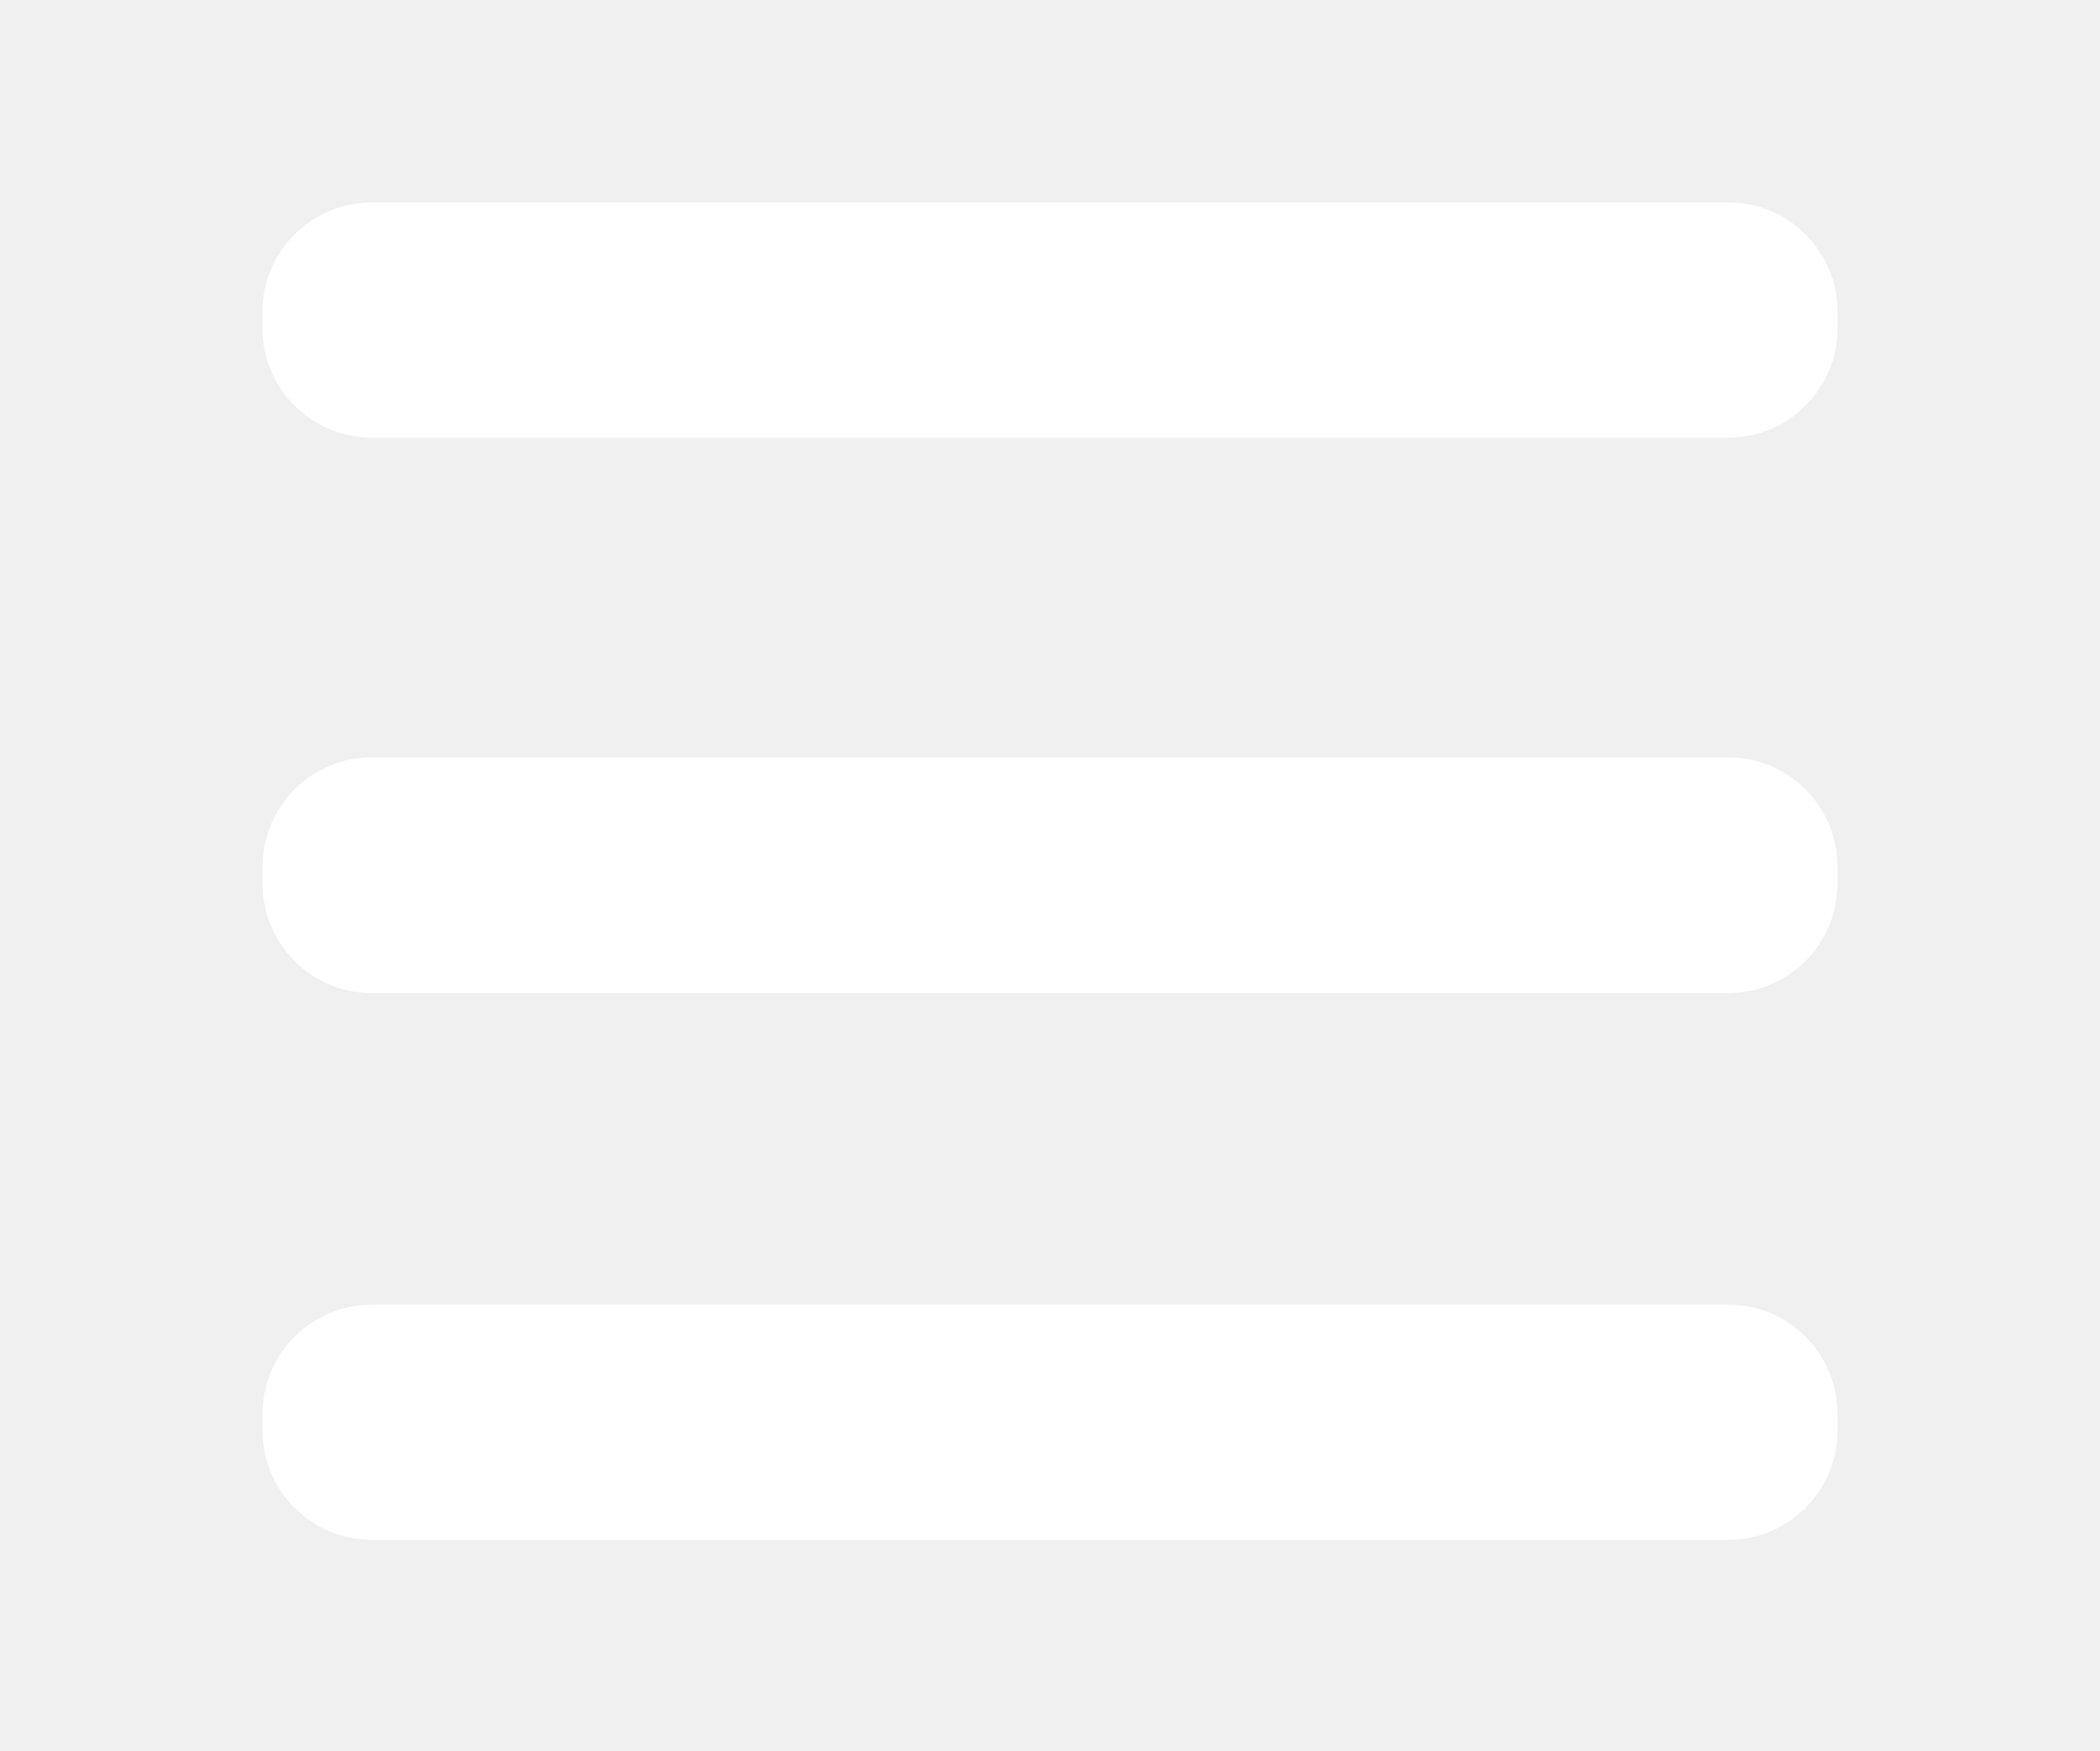
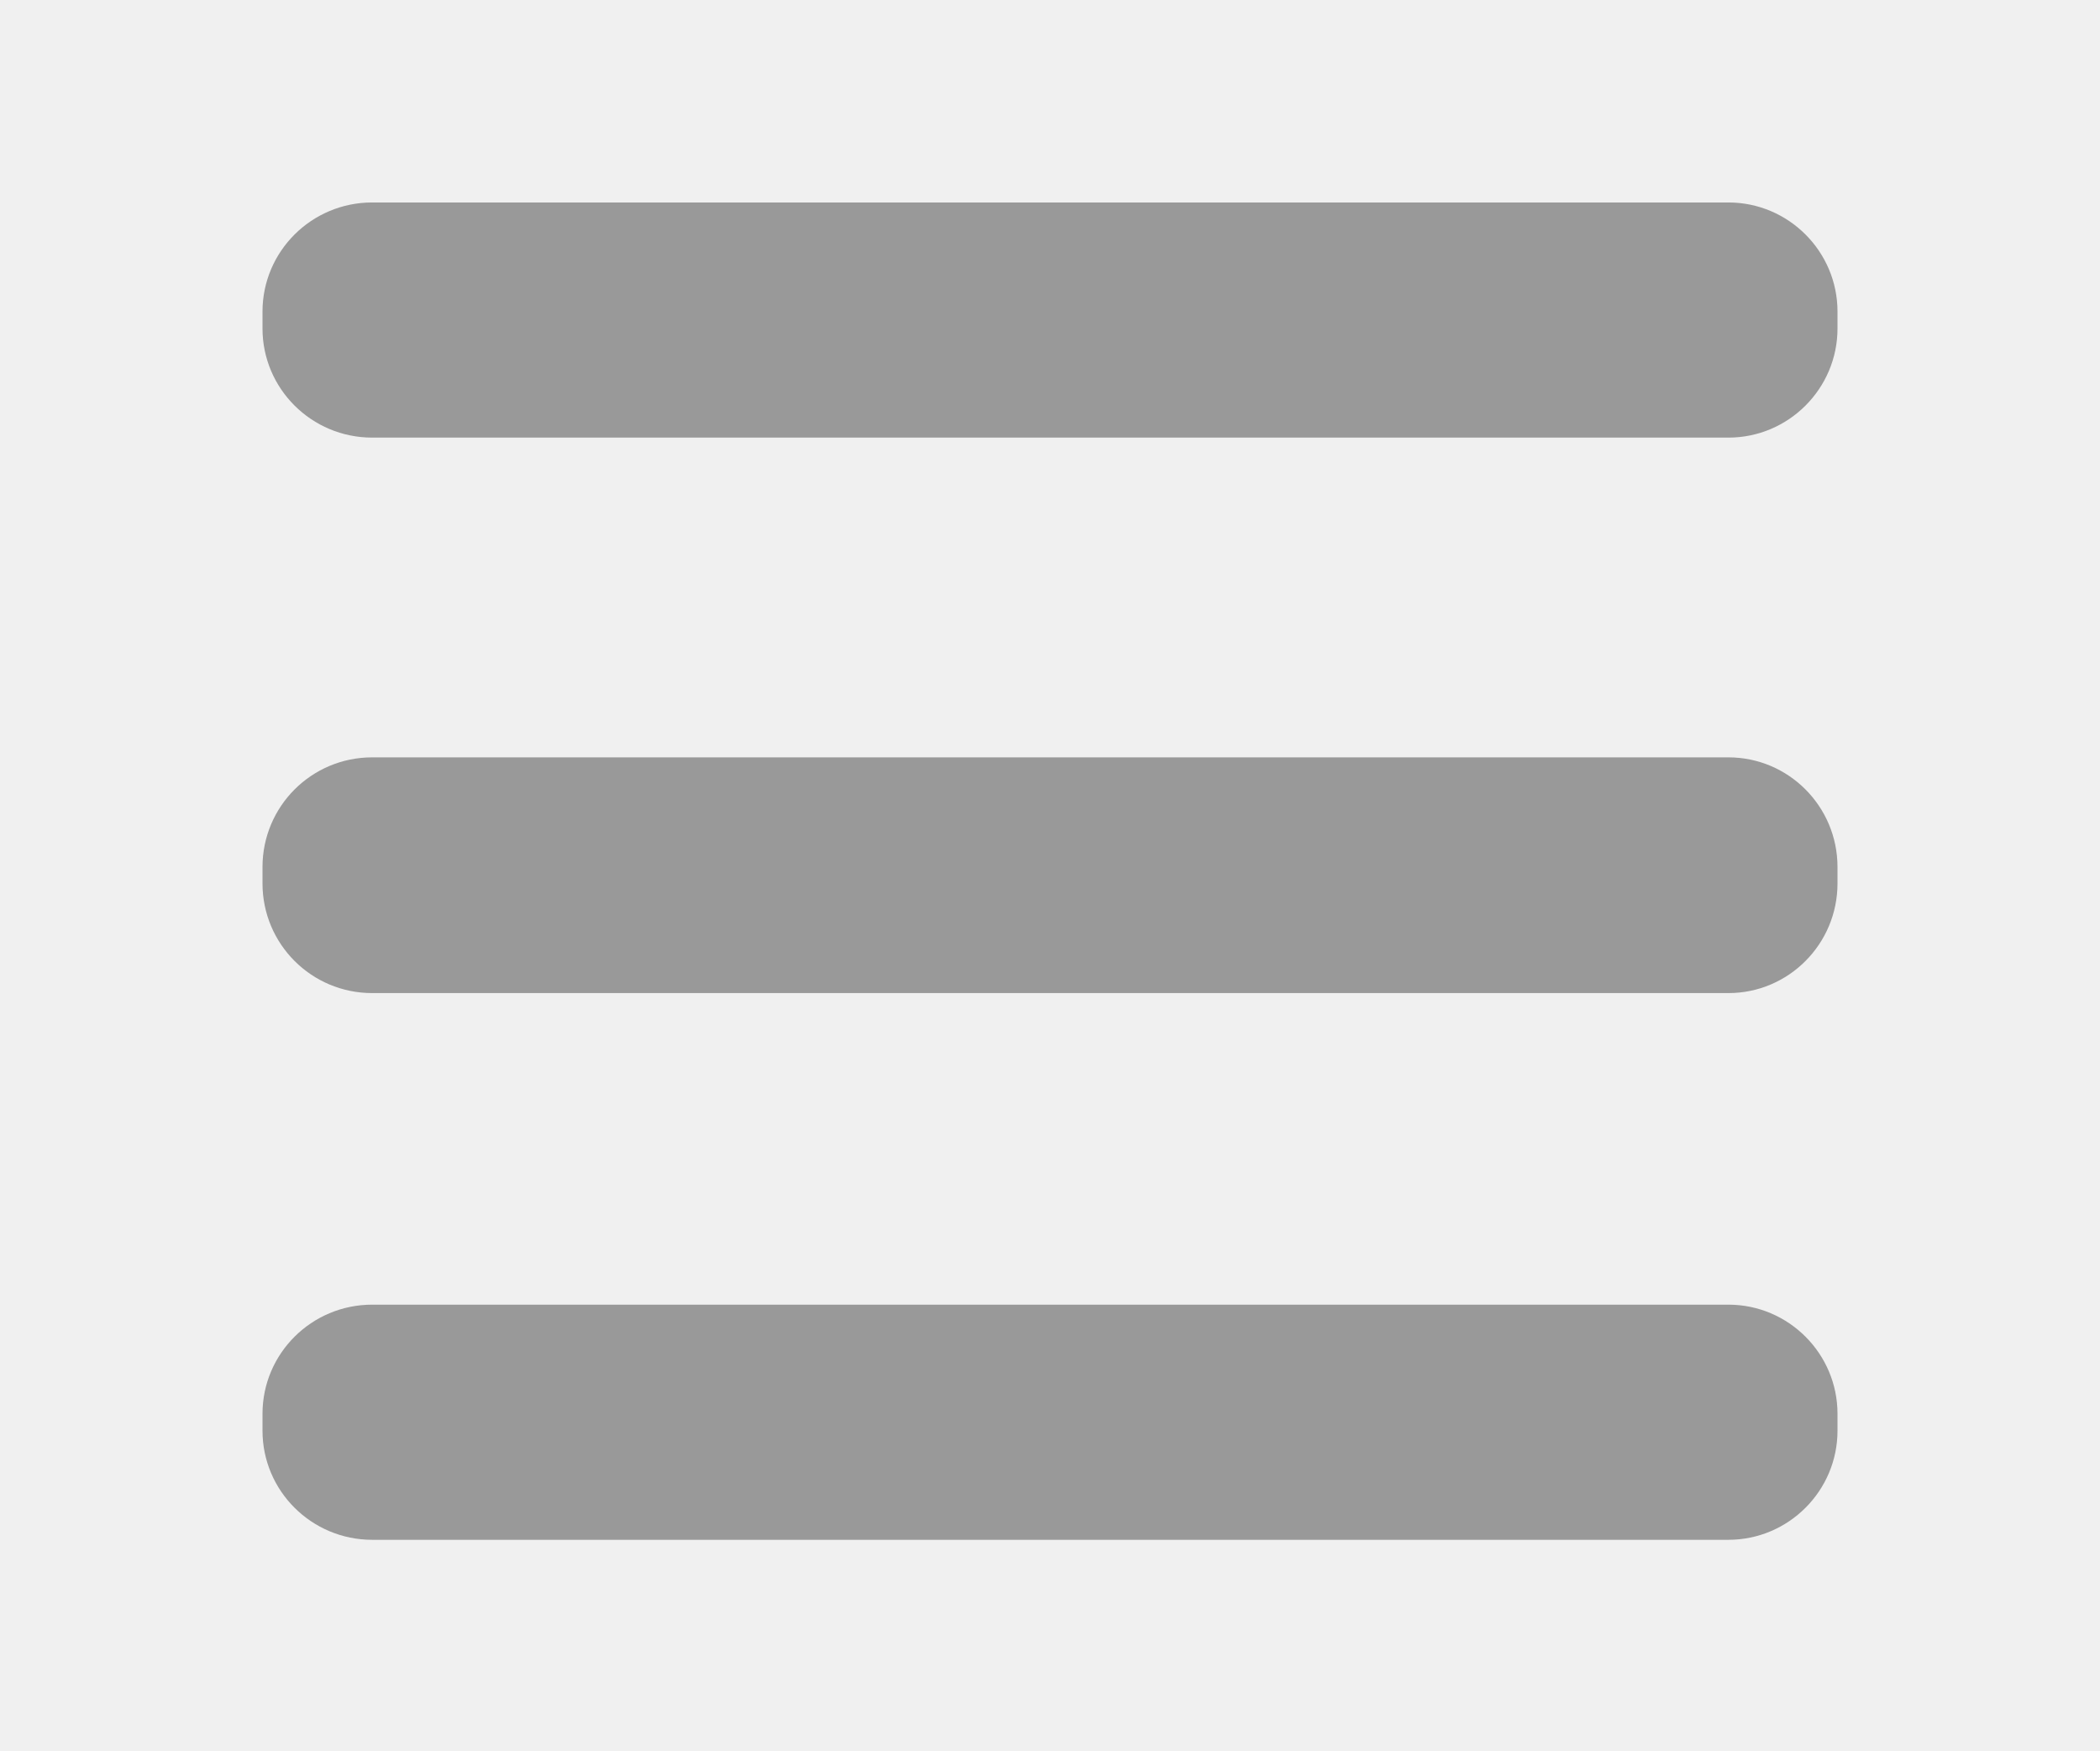
<svg xmlns="http://www.w3.org/2000/svg" xmlns:xlink="http://www.w3.org/1999/xlink" version="1.1" preserveAspectRatio="xMidYMid meet" viewBox="0 0 36 30" width="36" height="30">
  <defs>
    <path d="M29.63 3.47C30.66 3.47 31.5 4.31 31.5 5.34C31.5 5.77 31.5 5.19 31.5 5.63C31.5 6.66 30.66 7.5 29.63 7.5C24.6 7.5 11.4 7.5 6.38 7.5C5.34 7.5 4.5 6.66 4.5 5.63C4.5 5.19 4.5 5.77 4.5 5.34C4.5 4.31 5.34 3.47 6.38 3.47C11.4 3.47 24.6 3.47 29.63 3.47Z" id="c2OzY80ohj" />
    <path d="M29.63 12.98C30.66 12.98 31.5 13.82 31.5 14.86C31.5 15.29 31.5 14.71 31.5 15.14C31.5 16.18 30.66 17.02 29.63 17.02C24.6 17.02 11.4 17.02 6.38 17.02C5.34 17.02 4.5 16.18 4.5 15.14C4.5 14.71 4.5 15.29 4.5 14.86C4.5 13.82 5.34 12.98 6.38 12.98C11.4 12.98 24.6 12.98 29.63 12.98Z" id="byNigs9hq" />
    <path d="M29.63 22.36C30.66 22.36 31.5 23.2 31.5 24.23C31.5 24.67 31.5 24.08 31.5 24.52C31.5 25.55 30.66 26.39 29.63 26.39C24.6 26.39 11.4 26.39 6.38 26.39C5.34 26.39 4.5 25.55 4.5 24.52C4.5 24.08 4.5 24.67 4.5 24.23C4.5 23.2 5.34 22.36 6.38 22.36C11.4 22.36 24.6 22.36 29.63 22.36Z" id="b57zZlqbri" />
  </defs>
  <g>
    <g>
      <g>
-         <use xlink:href="#c2OzY80ohj" opacity="1" fill="#ffffff" fill-opacity="1" />
+         <use xlink:href="#c2OzY80ohj" opacity="1" fill="#999999" fill-opacity="1" />
      </g>
      <g>
-         <use xlink:href="#byNigs9hq" opacity="1" fill="#ffffff" fill-opacity="1" />
+         <use xlink:href="#byNigs9hq" opacity="1" fill="#999999" fill-opacity="1" />
      </g>
      <g>
-         <use xlink:href="#b57zZlqbri" opacity="1" fill="#ffffff" fill-opacity="1" />
+         <use xlink:href="#b57zZlqbri" opacity="1" fill="#999999" fill-opacity="1" />
      </g>
    </g>
  </g>
</svg>
